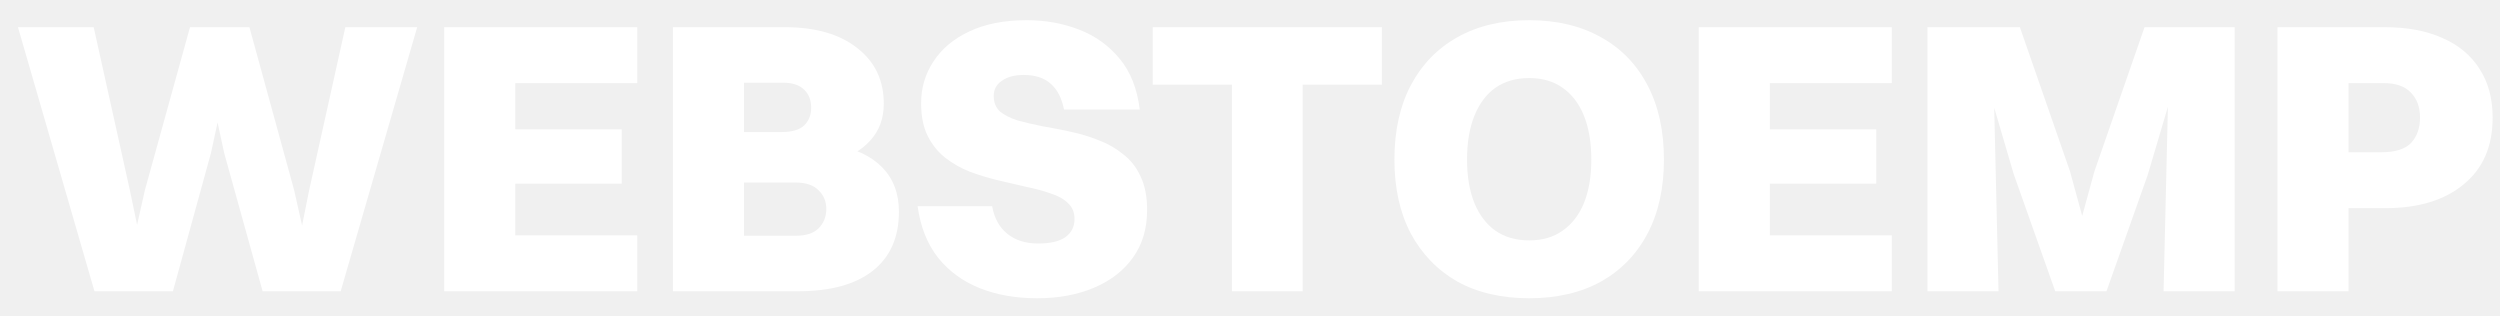
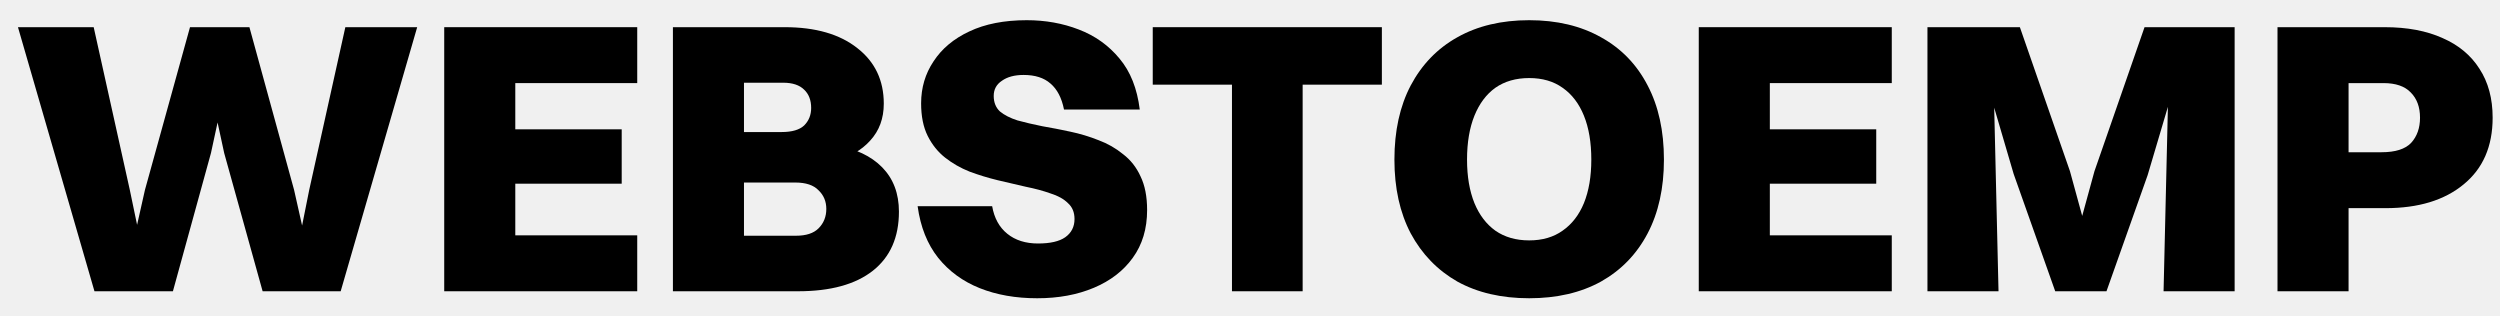
<svg xmlns="http://www.w3.org/2000/svg" width="103" height="13" viewBox="0 0 103 13" fill="none">
-   <g fill="white">
+   <g fill="currentColor">
    <path d="M10.82 12L9.236 6.304L8.852 4.528H9.076L8.692 6.304L7.124 12H3.892L0.74 1.12H3.86L5.348 7.824L5.748 9.744H5.54L5.972 7.824L7.828 1.12H10.276L12.116 7.824L12.548 9.744H12.356L12.74 7.824L14.228 1.12H17.188L14.036 12H10.82Z" />
    <path d="M18.302 12V1.12H21.23V12H18.302ZM20.446 12V9.696H26.254V12H20.446ZM20.446 3.424V1.12H26.254V3.424H20.446ZM20.446 7.568V5.328H25.614V7.568H20.446Z" />
    <path d="M27.724 12V1.12H30.652V12H27.724ZM32.876 12H29.868V9.712H32.796C33.212 9.712 33.521 9.611 33.724 9.408C33.937 9.195 34.044 8.928 34.044 8.608C34.044 8.299 33.937 8.043 33.724 7.84C33.521 7.627 33.201 7.52 32.764 7.52H29.868V5.44H32.204C32.63 5.44 32.94 5.349 33.132 5.168C33.324 4.976 33.42 4.736 33.42 4.448C33.42 4.128 33.324 3.877 33.132 3.696C32.94 3.504 32.652 3.408 32.268 3.408H29.868V1.12H32.332C33.601 1.12 34.598 1.408 35.324 1.984C36.049 2.549 36.412 3.312 36.412 4.272C36.412 4.88 36.225 5.387 35.852 5.792C35.489 6.197 35.004 6.469 34.396 6.608L34.412 5.984C35.244 6.123 35.889 6.427 36.348 6.896C36.806 7.365 37.036 7.973 37.036 8.72C37.036 9.776 36.678 10.587 35.964 11.152C35.249 11.717 34.22 12 32.876 12Z" />
    <path d="M40.941 3.952C40.941 4.219 41.027 4.432 41.197 4.592C41.379 4.741 41.619 4.864 41.917 4.96C42.227 5.045 42.568 5.125 42.941 5.2C43.315 5.264 43.699 5.339 44.093 5.424C44.499 5.509 44.888 5.627 45.261 5.776C45.635 5.915 45.971 6.107 46.27 6.352C46.579 6.587 46.819 6.891 46.989 7.264C47.171 7.637 47.261 8.101 47.261 8.656C47.261 9.424 47.064 10.08 46.669 10.624C46.285 11.157 45.752 11.568 45.069 11.856C44.387 12.144 43.608 12.288 42.733 12.288C41.848 12.288 41.059 12.149 40.365 11.872C39.672 11.595 39.102 11.179 38.654 10.624C38.206 10.059 37.923 9.349 37.806 8.496H40.877C40.963 8.987 41.171 9.365 41.502 9.632C41.832 9.899 42.254 10.032 42.766 10.032C43.267 10.032 43.64 9.947 43.886 9.776C44.142 9.595 44.27 9.344 44.27 9.024C44.27 8.747 44.179 8.528 43.998 8.368C43.827 8.197 43.587 8.064 43.278 7.968C42.979 7.861 42.643 7.771 42.27 7.696C41.896 7.611 41.507 7.52 41.102 7.424C40.707 7.328 40.323 7.211 39.95 7.072C39.576 6.923 39.24 6.731 38.941 6.496C38.643 6.261 38.403 5.963 38.221 5.6C38.04 5.237 37.95 4.789 37.95 4.256C37.95 3.616 38.12 3.04 38.462 2.528C38.803 2.005 39.294 1.595 39.934 1.296C40.584 0.987 41.373 0.832 42.301 0.832C43.069 0.832 43.784 0.96 44.446 1.216C45.117 1.472 45.678 1.872 46.126 2.416C46.574 2.949 46.851 3.648 46.958 4.512H43.837C43.742 4.032 43.555 3.675 43.278 3.44C43.011 3.205 42.643 3.088 42.173 3.088C41.8 3.088 41.502 3.168 41.278 3.328C41.053 3.477 40.941 3.685 40.941 3.952Z" />
    <path d="M50.757 12V1.12H53.669V12H50.757ZM47.493 3.488V1.12H56.933V3.488H47.493Z" />
    <path d="M63.002 12.288C61.861 12.288 60.874 12.059 60.042 11.6C59.221 11.131 58.581 10.469 58.122 9.616C57.674 8.763 57.45 7.749 57.45 6.576C57.45 5.392 57.674 4.373 58.122 3.52C58.581 2.656 59.221 1.995 60.042 1.536C60.874 1.067 61.861 0.832 63.002 0.832C64.144 0.832 65.13 1.067 65.962 1.536C66.794 1.995 67.434 2.656 67.882 3.52C68.33 4.373 68.554 5.392 68.554 6.576C68.554 7.749 68.33 8.763 67.882 9.616C67.434 10.469 66.794 11.131 65.962 11.6C65.13 12.059 64.144 12.288 63.002 12.288ZM63.002 9.904C63.546 9.904 64.005 9.771 64.378 9.504C64.762 9.237 65.056 8.859 65.258 8.368C65.461 7.867 65.562 7.269 65.562 6.576C65.562 5.872 65.461 5.269 65.258 4.768C65.056 4.267 64.762 3.883 64.378 3.616C64.005 3.349 63.546 3.216 63.002 3.216C62.458 3.216 61.994 3.349 61.61 3.616C61.237 3.883 60.949 4.267 60.746 4.768C60.544 5.269 60.442 5.872 60.442 6.576C60.442 7.269 60.544 7.867 60.746 8.368C60.949 8.859 61.237 9.237 61.61 9.504C61.994 9.771 62.458 9.904 63.002 9.904Z" />
    <path d="M69.989 12V1.12H72.917V12H69.989ZM72.133 12V9.696H77.941V12H72.133ZM72.133 3.424V1.12H77.941V3.424H72.133ZM72.133 7.568V5.328H77.301V7.568H72.133Z" />
    <path d="M79.411 12V1.12H82.083L82.339 12H79.411ZM89.139 12L89.395 1.12H92.067V12H89.139ZM86.787 12H84.675L82.963 7.168L81.187 1.12H83.219L85.283 7.056L85.923 9.392H85.651L86.291 7.056L88.355 1.12H90.291L88.483 7.216L86.787 12Z" />
    <path d="M93.833 12V1.12H96.761V12H93.833ZM98.281 8.576H95.977V6.272H98.121C98.686 6.272 99.092 6.144 99.337 5.888C99.582 5.621 99.705 5.275 99.705 4.848C99.705 4.411 99.577 4.064 99.321 3.808C99.076 3.552 98.703 3.424 98.201 3.424H95.977V1.12H98.249C99.177 1.12 99.972 1.269 100.633 1.568C101.294 1.856 101.801 2.277 102.153 2.832C102.516 3.387 102.697 4.059 102.697 4.848C102.697 6.032 102.297 6.949 101.497 7.6C100.708 8.251 99.636 8.576 98.281 8.576Z" />
  </g>
</svg>
